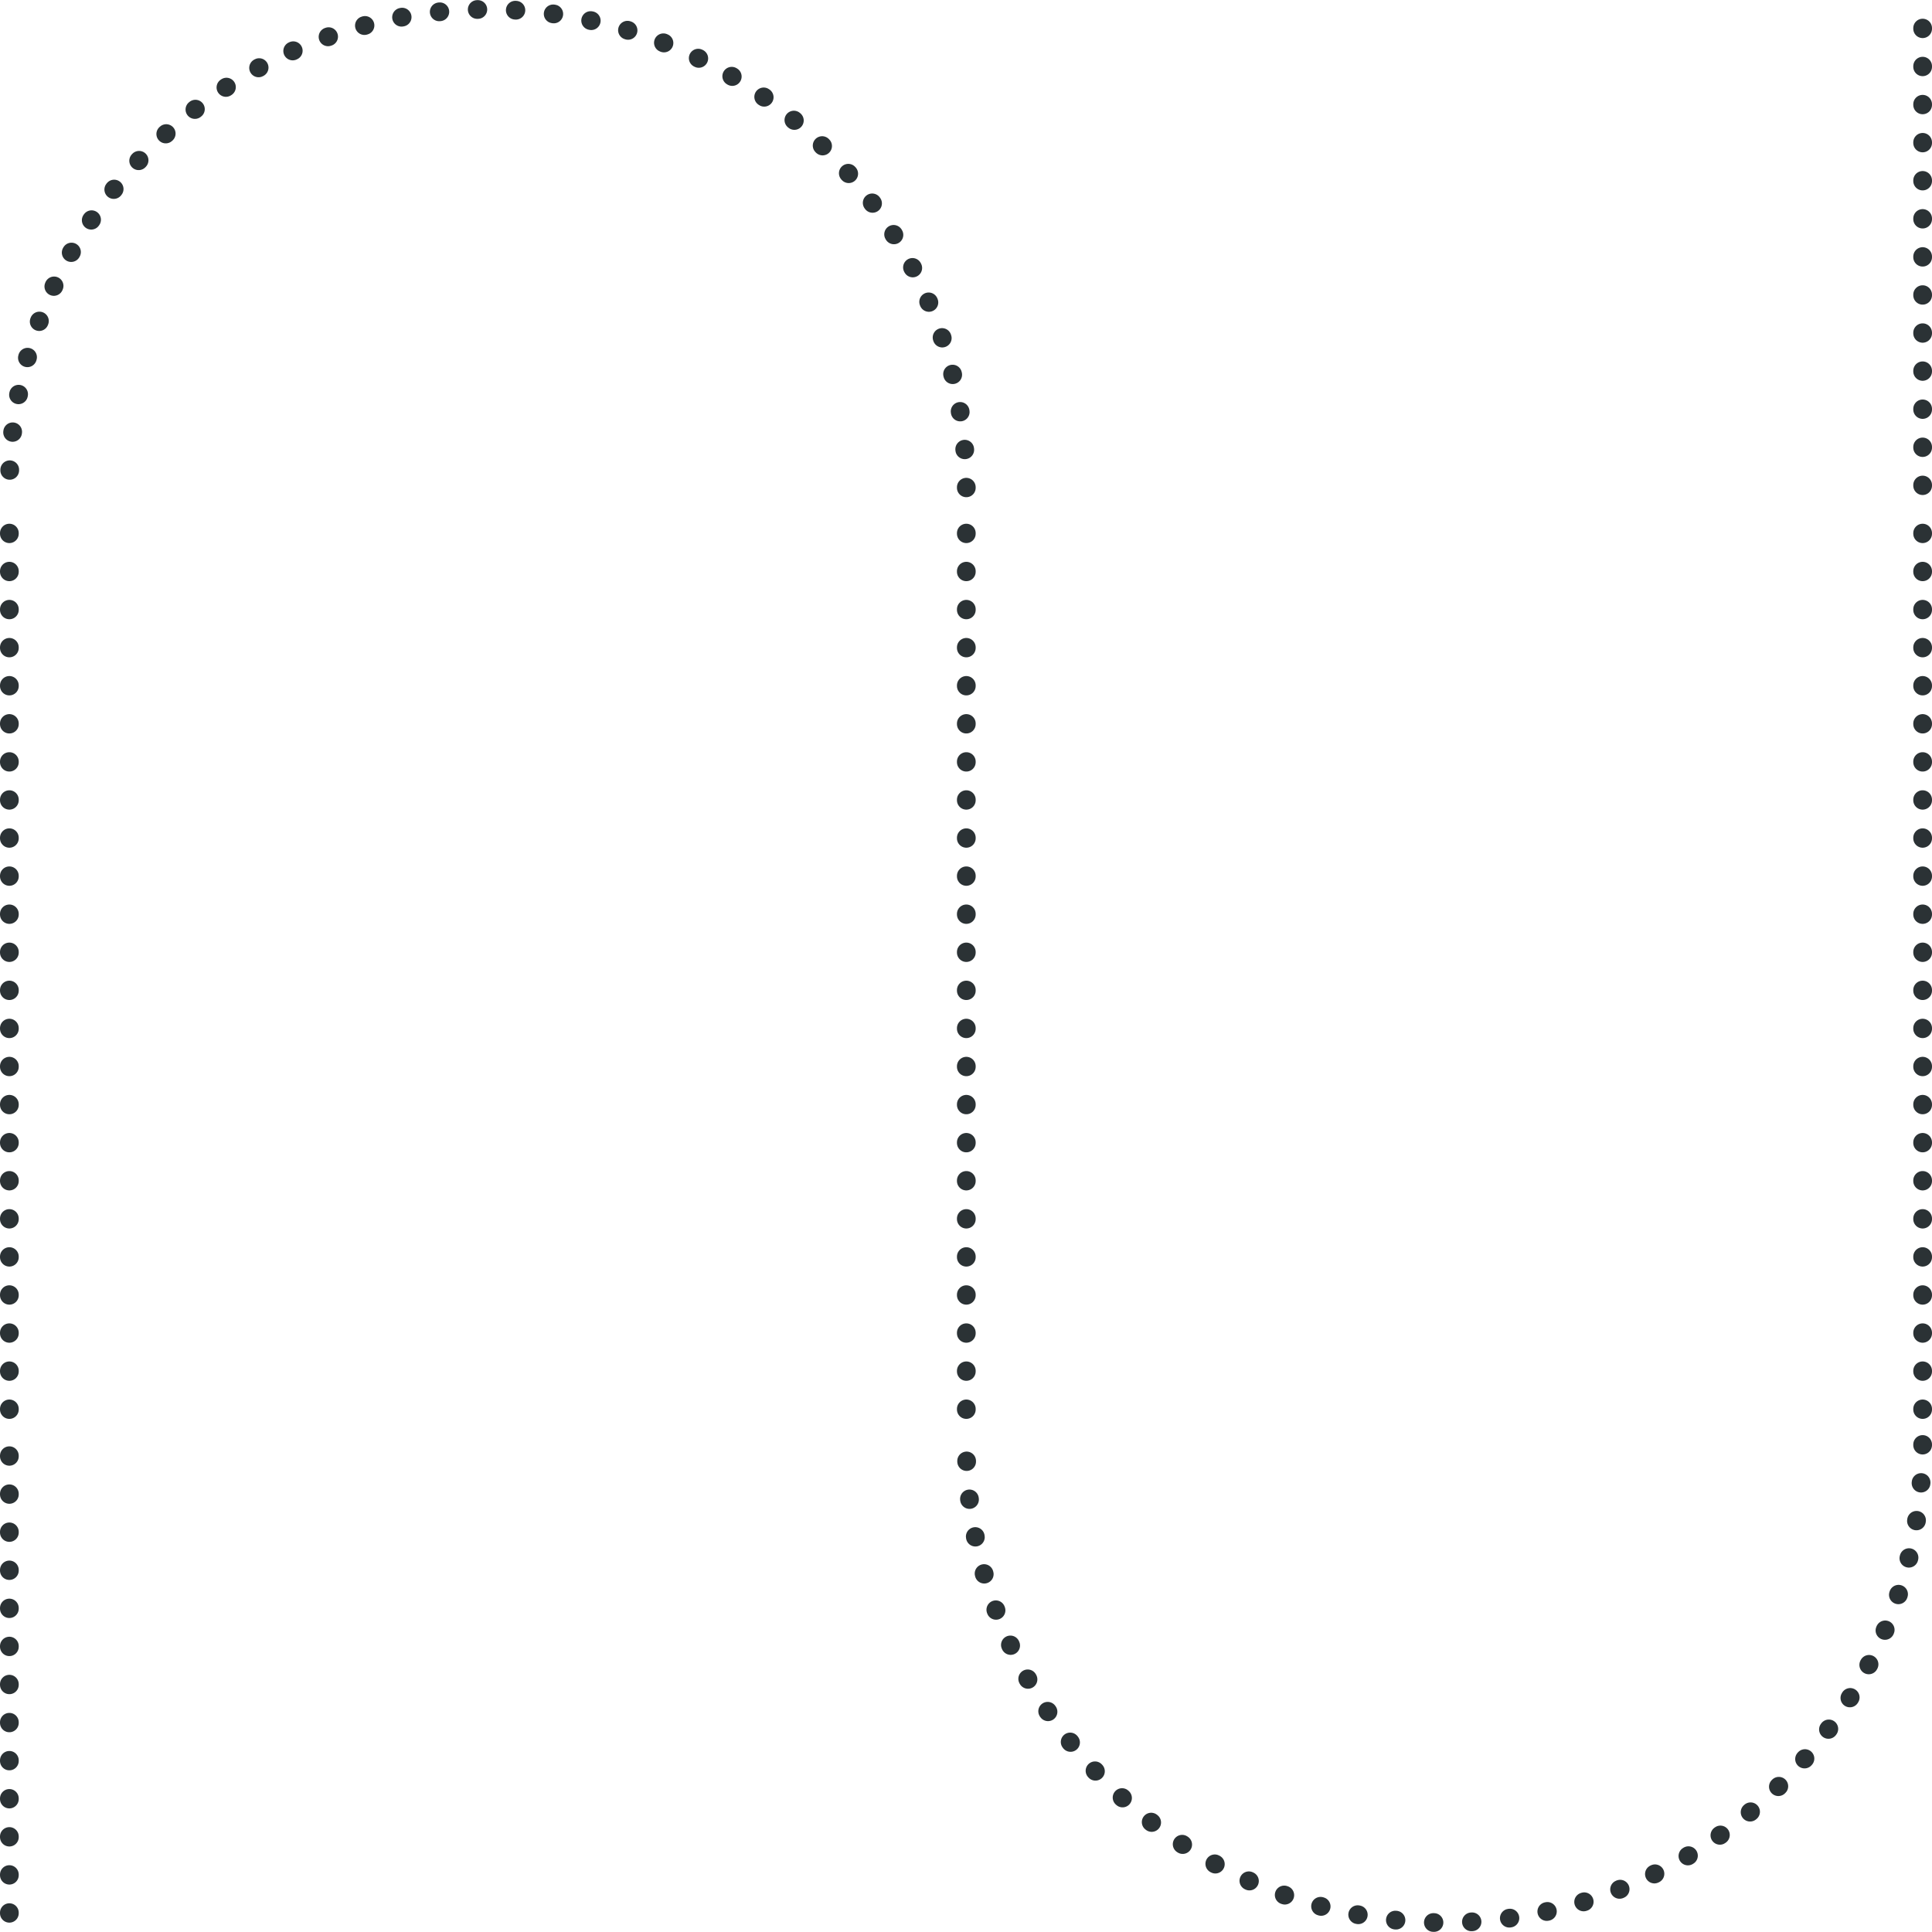
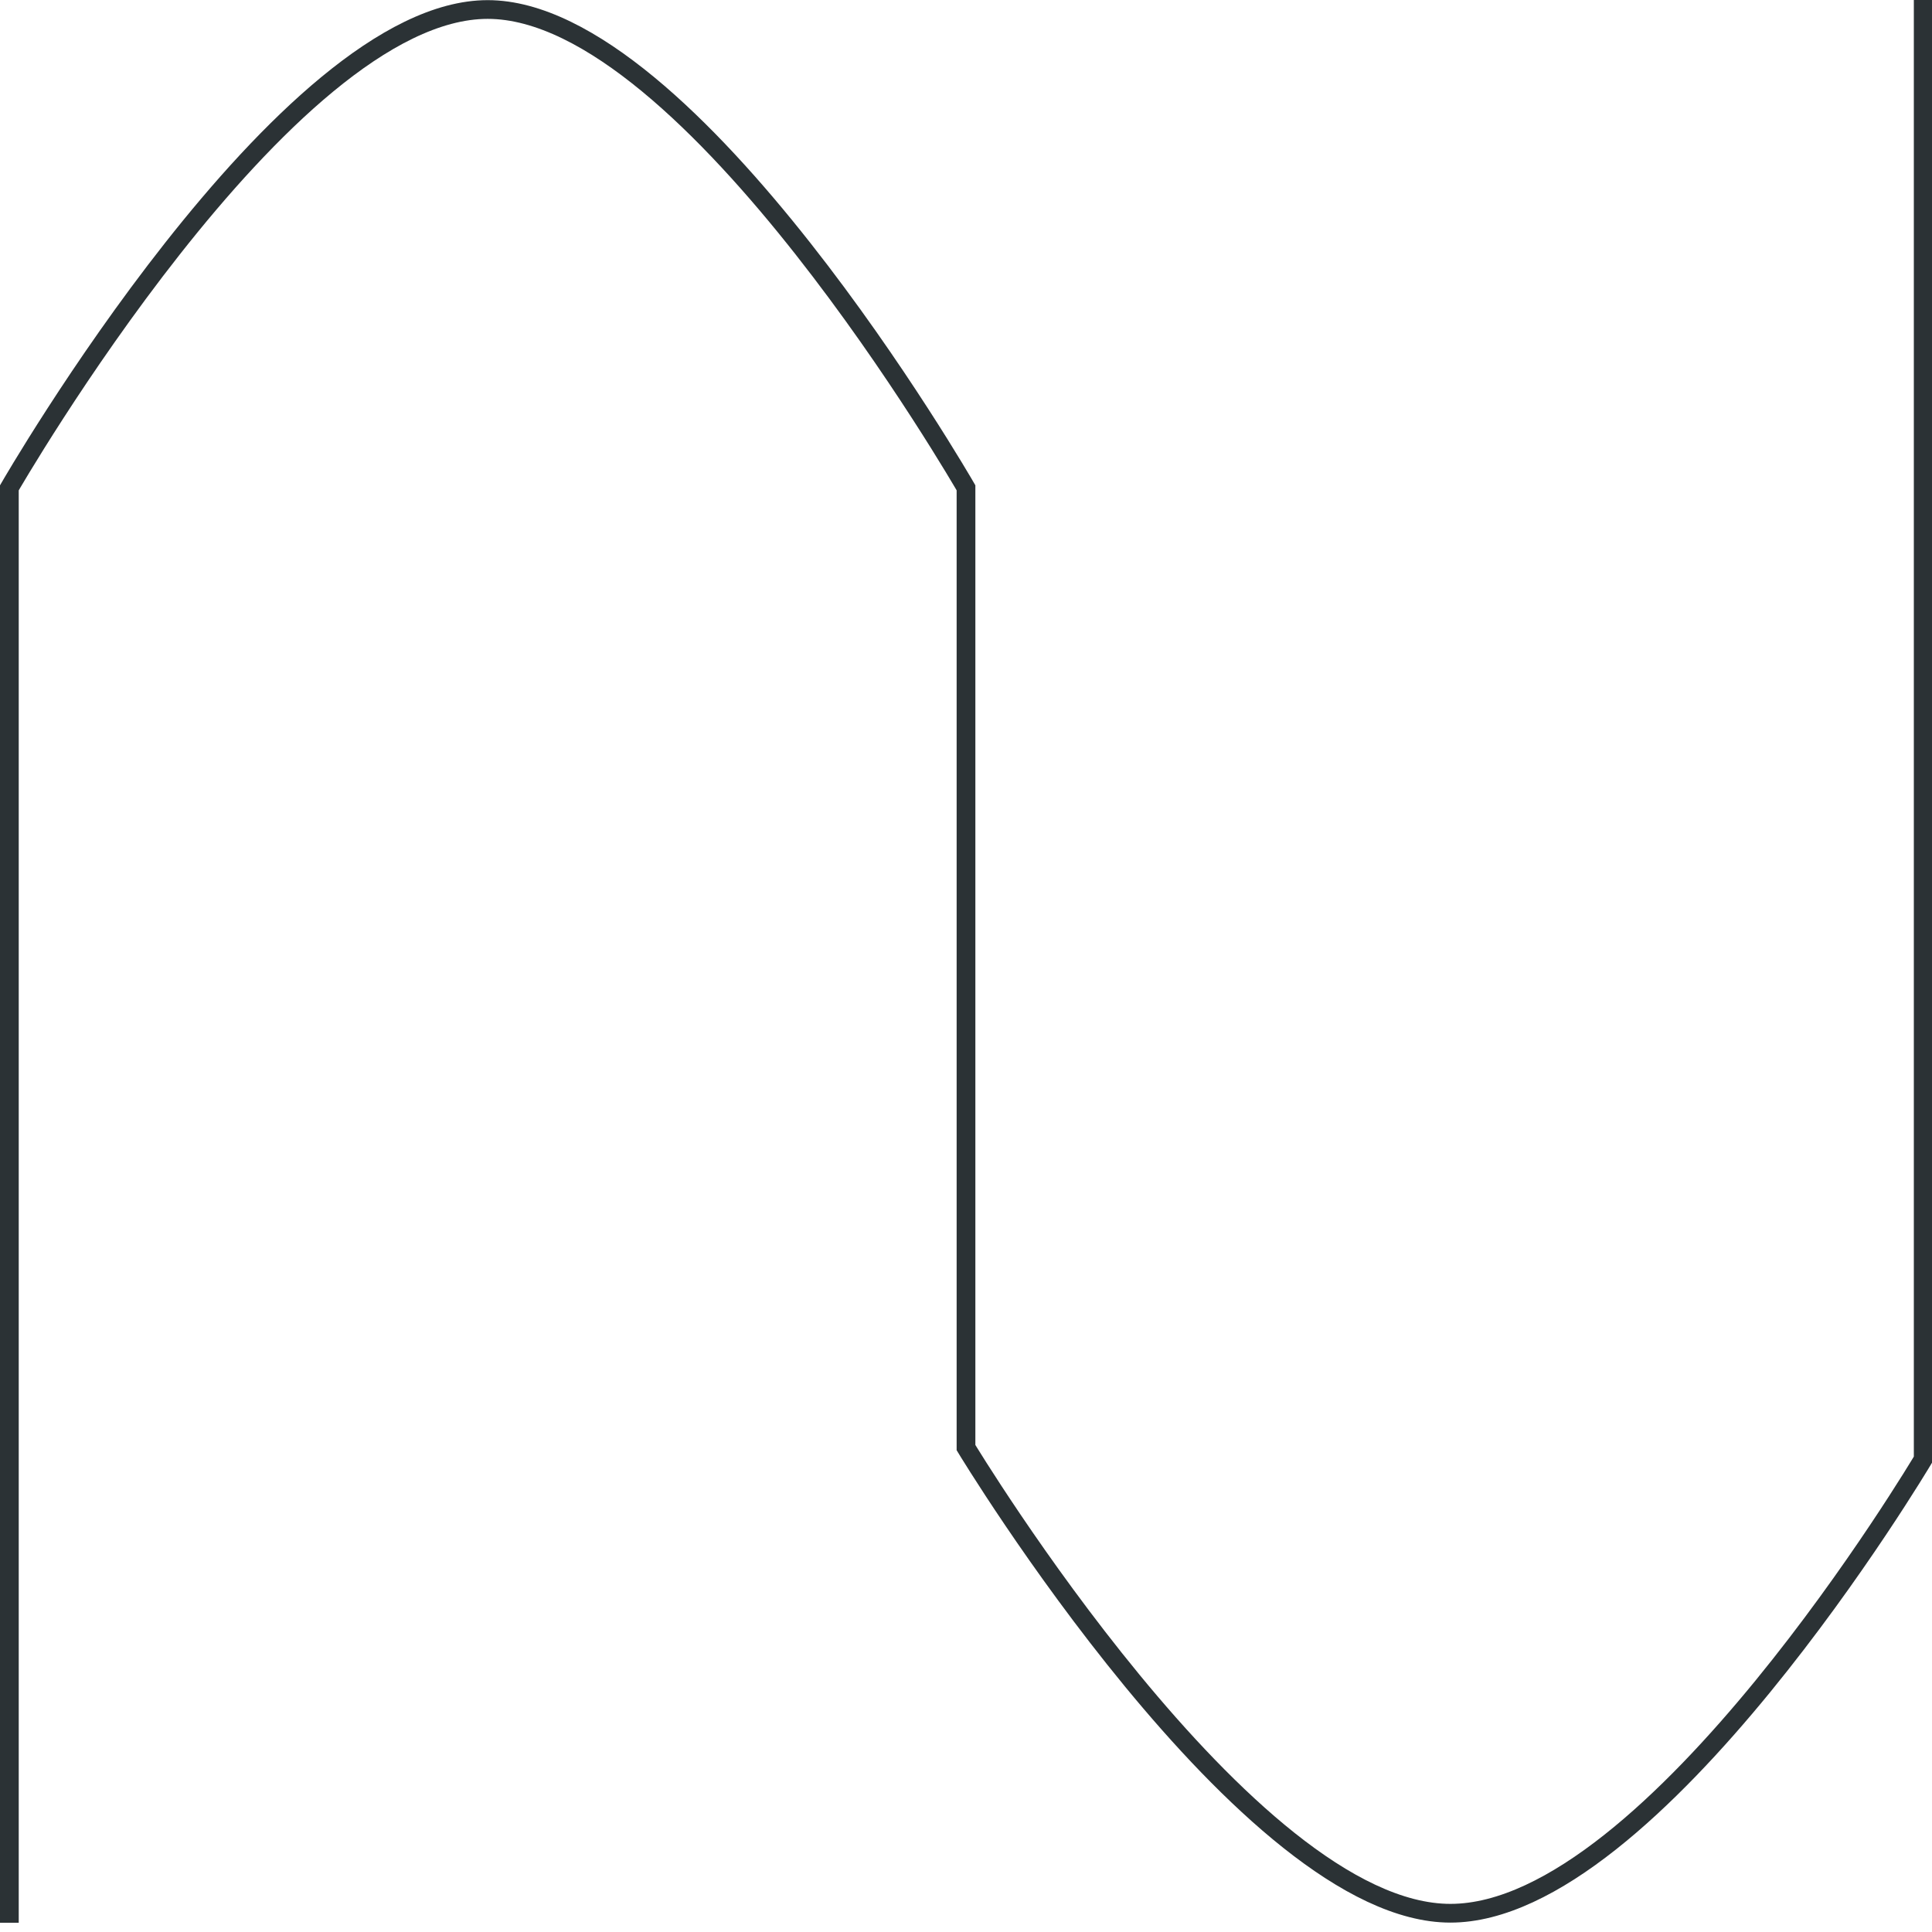
- <svg xmlns="http://www.w3.org/2000/svg" width="3095" height="3095" viewBox="0 0 3095 3095" fill="none">
-   <path d="M1548 781.5C1548 680.842 1528.17 581.169 1489.65 488.173C1451.13 395.177 1394.67 310.679 1323.5 239.503C1252.32 168.327 1167.82 111.867 1074.83 73.346C981.831 34.826 882.158 15 781.5 15C680.842 15 581.169 34.826 488.173 73.346C395.177 111.867 310.679 168.327 239.503 239.503C168.327 310.679 111.867 395.177 73.346 488.173C34.826 581.169 15 680.842 15 781.5" stroke="#2B3235" stroke-width="30" stroke-linecap="round" stroke-linejoin="round" stroke-dasharray="1 60" />
-   <path d="M3080 2314C3080 2414.59 3060.19 2514.2 3021.69 2607.14C2983.2 2700.07 2926.77 2784.51 2855.64 2855.64C2784.51 2926.77 2700.07 2983.2 2607.14 3021.69C2514.2 3060.19 2414.59 3080 2314 3080C2213.41 3080 2113.8 3060.19 2020.86 3021.69C1927.93 2983.2 1843.49 2926.77 1772.36 2855.64C1701.23 2784.51 1644.8 2700.07 1606.31 2607.14C1567.81 2514.2 1548 2414.59 1548 2314" stroke="#2B3235" stroke-width="30" stroke-linecap="round" stroke-linejoin="round" stroke-dasharray="1 60" />
-   <line x1="1548" y1="2258" x2="1548" y2="838" stroke="#2B3235" stroke-width="30" stroke-linecap="round" stroke-dasharray="1 60" />
-   <line x1="15" y1="2258" x2="15" y2="838" stroke="#2B3235" stroke-width="30" stroke-linecap="round" stroke-dasharray="1 60" />
-   <line x1="15" y1="3065" x2="15" y2="2319" stroke="#2B3235" stroke-width="30" stroke-linecap="round" stroke-dasharray="1 60" />
-   <line x1="3080" y1="2258" x2="3080" y2="838" stroke="#2B3235" stroke-width="30" stroke-linecap="round" stroke-dasharray="1 60" />
-   <line x1="3080" y1="778" x2="3080" y2="30" stroke="#2B3235" stroke-width="30" stroke-linecap="round" stroke-dasharray="1 60" />
+ <svg xmlns="http://www.w3.org/2000/svg" id="e7TZqAg9IbG1" viewBox="0 0 3095 3095" shape-rendering="geometricPrecision" text-rendering="geometricPrecision" project-id="425f2e5e8f3049938e303f10342496ef" export-id="51895ca61f1844e387b3daef209750d8" cached="false">
+   <path d="M15,3080.193L15,781.5c0,0,441.178-766.27,766.27-766.27s766.23,766.23,766.23,766.23v1537.54c0,0,450.717,745.945,776,745.945s757.398-727.344,757.398-727.344v-2337.602" transform="translate(.000002 0)" fill="none" stroke="#2b3235" stroke-width="30" />
</svg>
